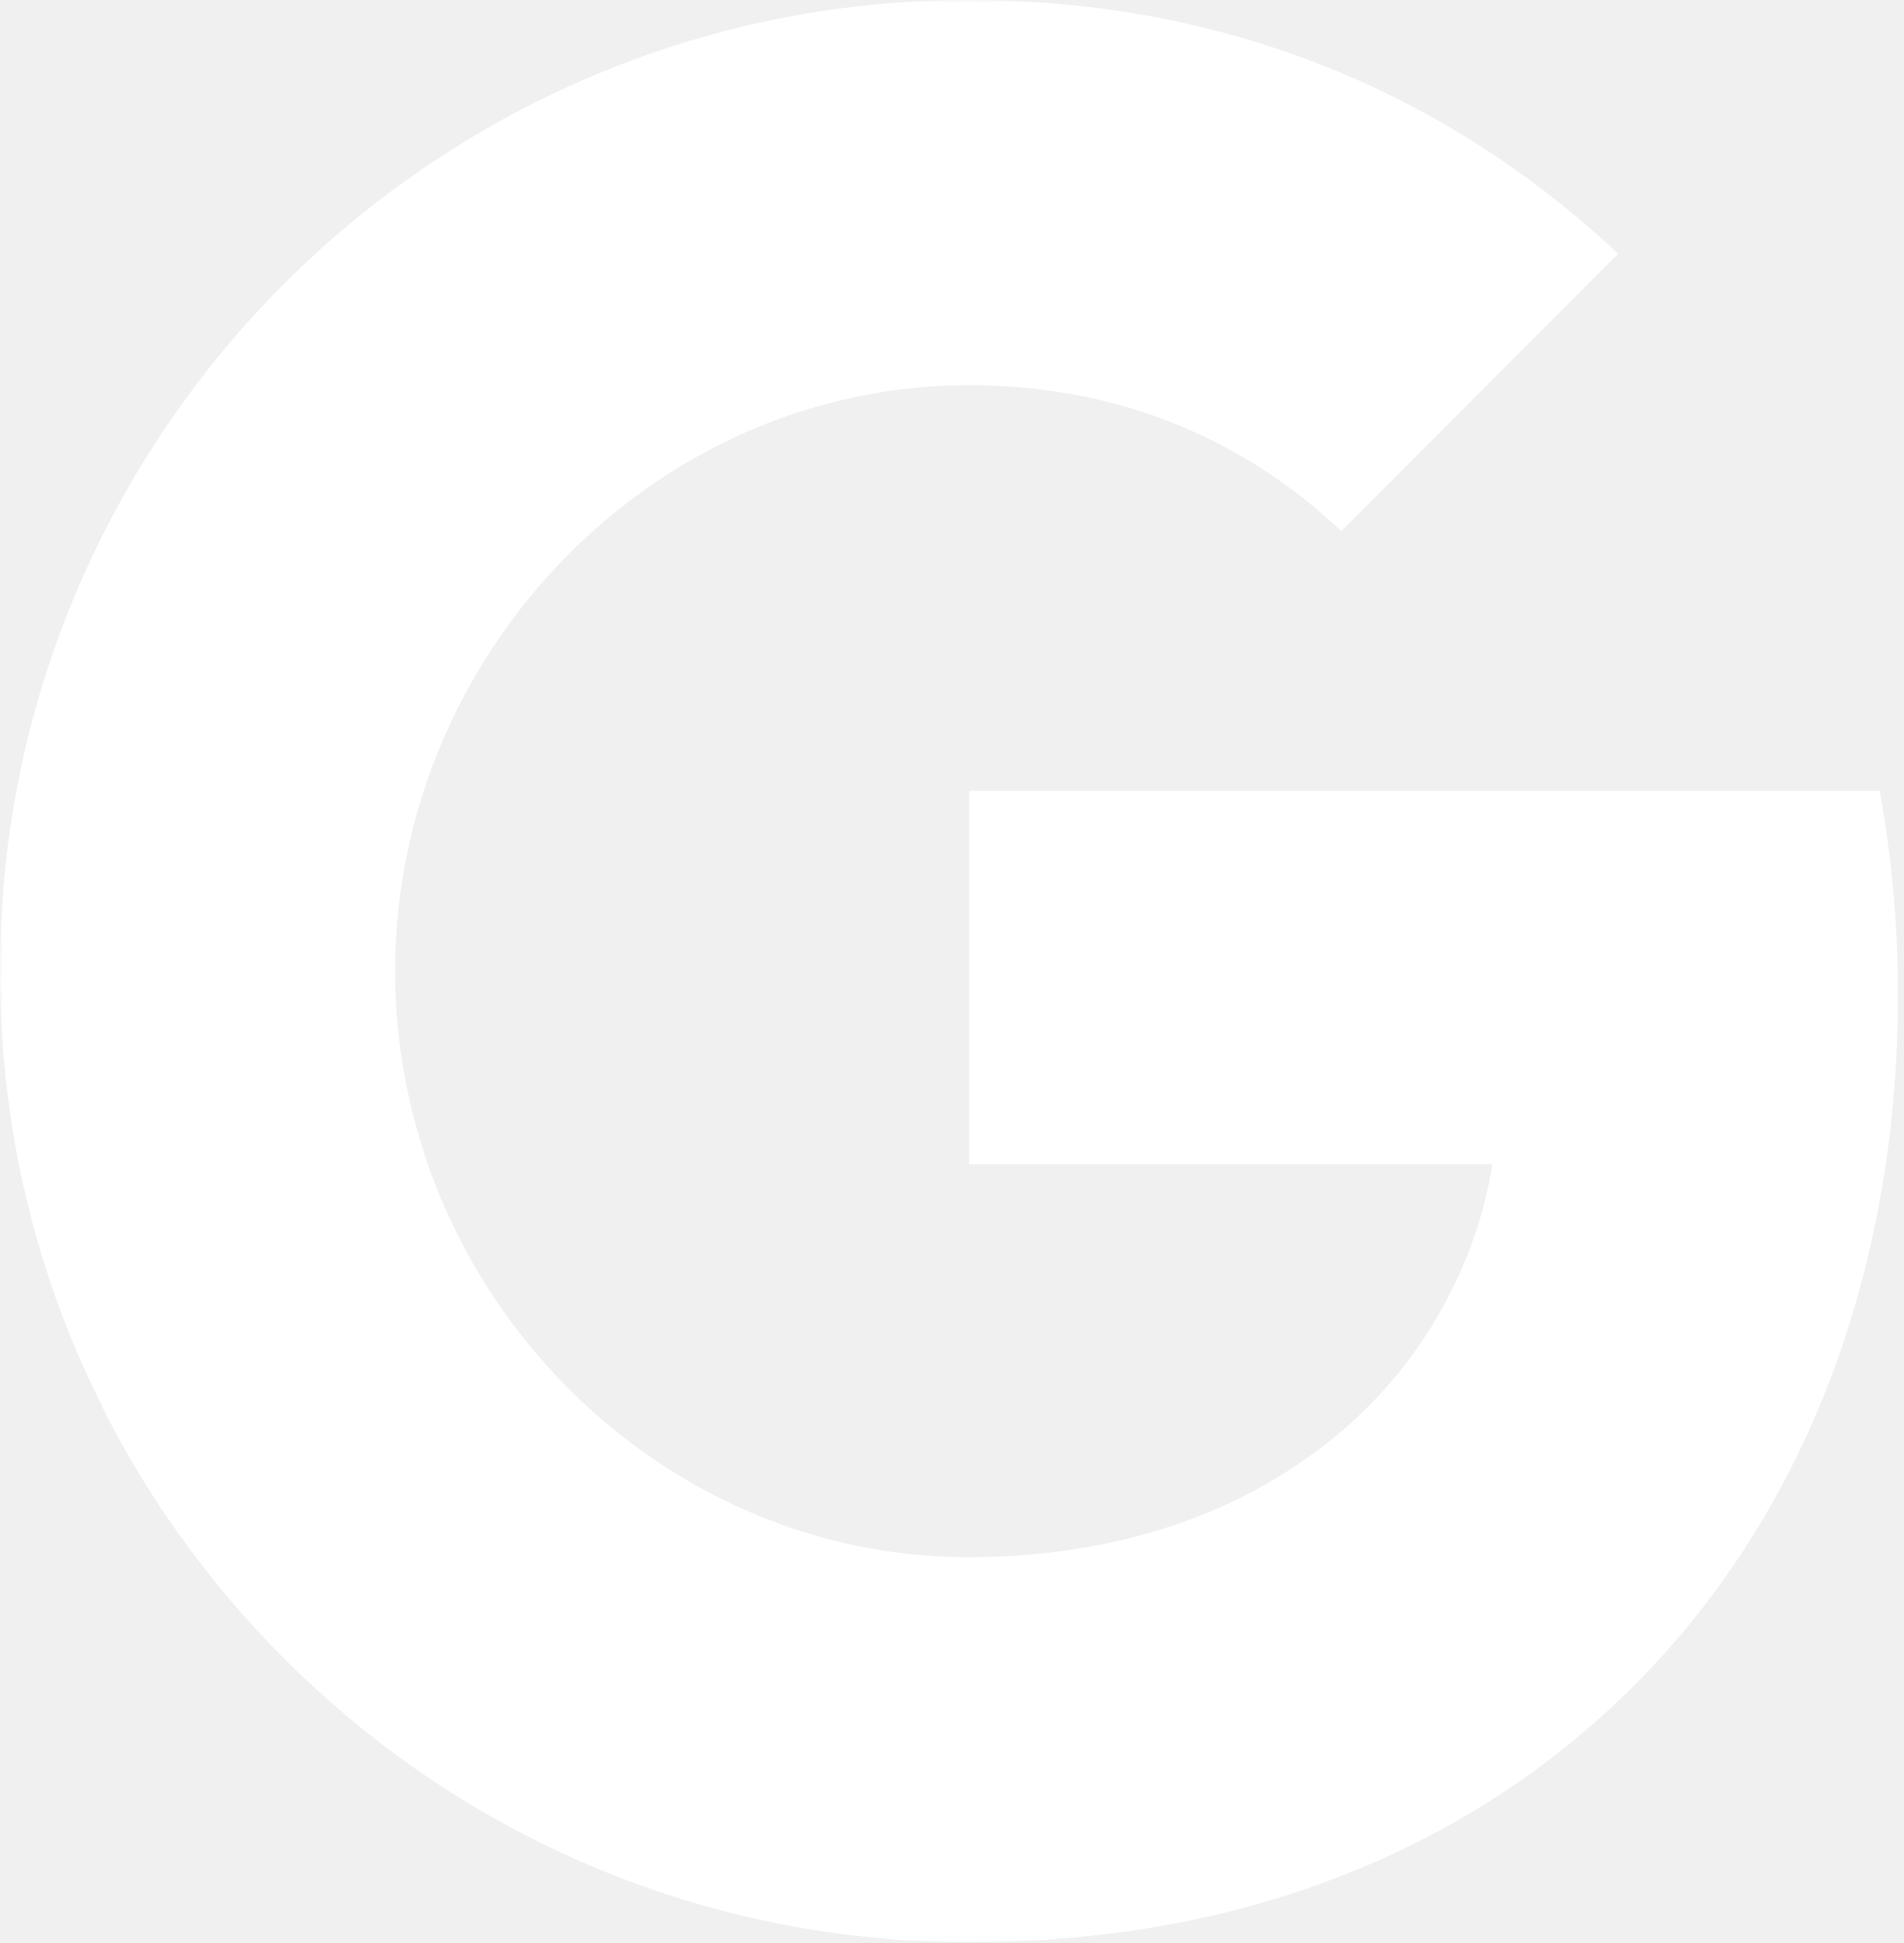
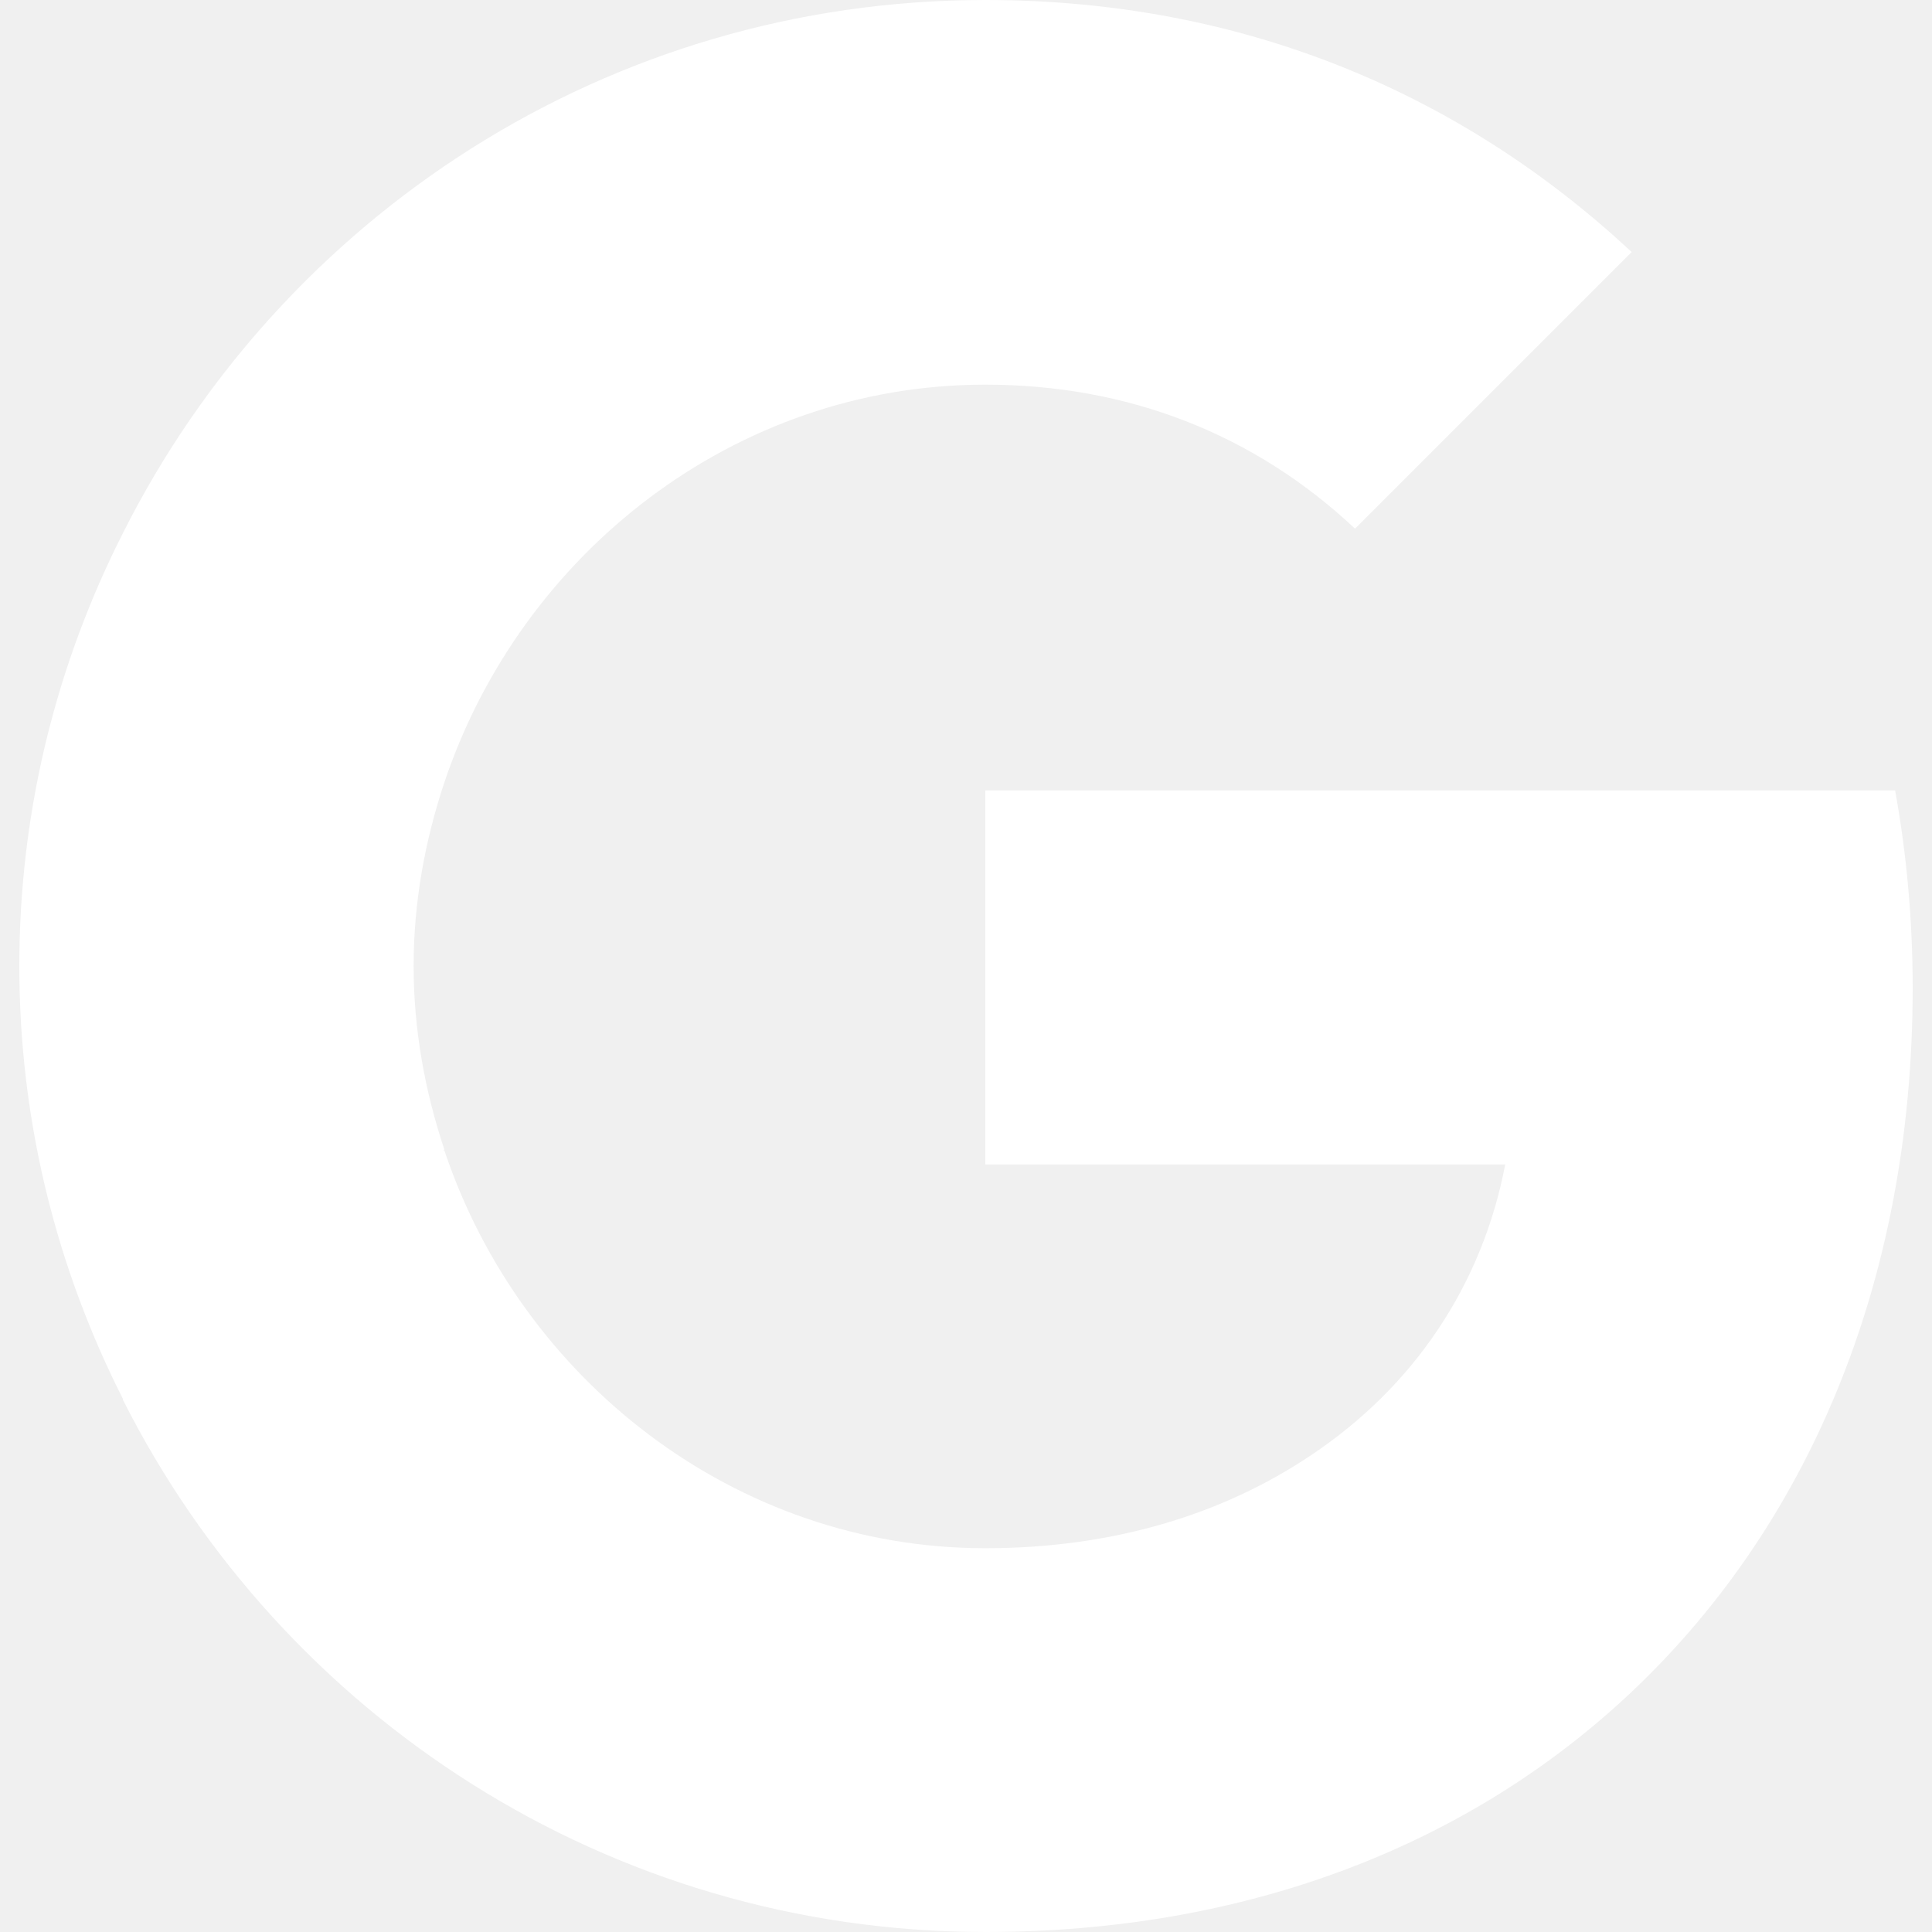
- <svg xmlns="http://www.w3.org/2000/svg" width="245" height="250" viewBox="0 0 245 250" fill="none">
-   <mask id="mask0_36_212" style="mask-type:luminance" maskUnits="userSpaceOnUse" x="0" y="0" width="245" height="250">
-     <path d="M244.228 0H0V249.893H244.228V0Z" fill="white" />
-   </mask>
-   <g mask="url(#mask0_36_212)">
-     <mask id="mask1_36_212" style="mask-type:luminance" maskUnits="userSpaceOnUse" x="0" y="0" width="245" height="250">
-       <path d="M241.882 101.766H124.715V149.804H192.04C190.958 156.602 188.528 163.29 184.969 169.389C180.892 176.376 175.851 181.695 170.684 185.745C155.208 197.88 137.164 200.361 124.633 200.361C92.979 200.361 65.932 179.428 55.461 150.983C55.039 149.951 54.758 148.884 54.416 147.83C52.103 140.591 50.839 132.923 50.839 124.954C50.839 116.661 52.208 108.722 54.704 101.224C64.549 71.651 92.206 49.563 124.656 49.563C131.183 49.563 137.469 50.358 143.429 51.943C157.051 55.567 166.687 62.704 172.591 68.349L208.217 32.65C186.546 12.319 158.296 3.07387e-08 124.597 3.07387e-08C97.657 -0.001 72.785 8.588 52.403 23.102C35.874 34.873 22.318 50.633 13.169 68.937C4.66 85.908 0 104.714 0 124.935C0 145.158 4.667 164.16 13.176 180.974V181.088C22.165 198.938 35.309 214.307 51.284 226.025C65.24 236.26 90.264 249.893 124.597 249.893C144.341 249.893 161.839 246.251 177.272 239.425C188.404 234.501 198.268 228.078 207.198 219.825C218.997 208.918 228.239 195.428 234.546 179.907C240.854 164.386 244.228 146.835 244.228 127.807C244.228 118.944 243.358 109.944 241.882 101.766Z" fill="white" />
-     </mask>
-     <g mask="url(#mask1_36_212)">
-       <g filter="url(#filter0_f_36_212)">
-         <path d="M-1.797 125.785C-1.667 145.687 3.875 166.223 12.265 182.799V182.913C18.327 194.953 26.612 204.462 36.049 213.884L93.043 192.606C82.26 187.001 80.614 183.568 72.885 177.301C64.986 169.151 59.099 159.795 55.432 148.825H55.285L55.432 148.711C53.02 141.466 52.782 133.776 52.693 125.785H-1.797Z" fill="white" />
-       </g>
-       <g filter="url(#filter1_f_36_212)">
-         <path d="M124.716 -0.909C119.083 19.341 121.237 39.024 124.716 50.477C131.221 50.482 137.488 51.275 143.43 52.856C157.051 56.479 166.687 63.616 172.59 69.261L209.129 32.651C187.483 12.344 161.434 -0.877 124.716 -0.909Z" fill="white" />
-       </g>
-       <g filter="url(#filter2_f_36_212)">
-         <path d="M124.594 -1.069C96.963 -1.069 71.452 7.739 50.547 22.627C42.785 28.154 35.662 34.54 29.319 41.641C27.658 57.59 41.758 77.195 69.68 77.032C83.228 60.908 103.266 50.475 125.567 50.475C125.587 50.475 125.607 50.477 125.627 50.477L124.716 -1.065C124.675 -1.065 124.635 -1.069 124.594 -1.069Z" fill="white" />
-       </g>
-       <g filter="url(#filter3_f_36_212)">
-         <path d="M215.793 131.556L191.13 148.892C190.048 155.691 187.616 162.379 184.057 168.476C179.98 175.464 174.939 180.783 169.773 184.834C154.328 196.944 136.333 199.436 123.805 199.447C110.857 222.012 108.587 233.315 124.716 251.527C144.675 251.512 162.369 247.826 177.976 240.923C189.258 235.933 199.253 229.423 208.303 221.058C220.261 210.006 229.628 196.335 236.02 180.606C242.413 164.877 245.831 147.09 245.831 127.807L215.793 131.556Z" fill="white" />
-       </g>
-       <g filter="url(#filter4_f_36_212)">
-         <path d="M122.895 99.941V151.629H241.554C242.598 144.551 246.049 135.39 246.049 127.807C246.049 118.945 245.181 108.12 243.705 99.941H122.895Z" fill="white" />
-       </g>
-       <g filter="url(#filter5_f_36_212)">
-         <path d="M29.885 39.816C22.563 48.014 16.307 57.189 11.347 67.112C2.838 84.083 -1.822 104.715 -1.822 124.936C-1.822 125.221 -1.799 125.5 -1.797 125.785C1.972 133.178 50.26 131.762 52.693 125.785C52.69 125.506 52.66 125.234 52.66 124.954C52.66 116.661 54.029 110.547 56.525 103.049C59.605 93.8 64.426 85.283 70.591 77.945C71.989 76.119 75.717 72.195 76.804 69.84C77.219 68.944 76.052 68.44 75.987 68.125C75.914 67.772 74.35 68.056 74 67.793C72.887 66.958 70.684 66.522 69.346 66.134C66.487 65.306 61.749 63.479 59.117 61.585C50.797 55.6 37.814 48.45 29.885 39.816Z" fill="white" />
-       </g>
-       <g filter="url(#filter6_f_36_212)">
-         <path d="M59.296 68.16C78.588 80.117 84.136 62.124 96.962 56.494L74.65 9.151C66.442 12.681 58.688 17.066 51.493 22.19C40.748 29.842 31.259 39.18 23.42 49.806L59.296 68.16Z" fill="white" />
-       </g>
-       <g filter="url(#filter7_f_36_212)">
-         <path d="M67.148 188.948C41.251 198.514 37.196 198.857 34.812 215.278C39.368 219.827 44.262 224.035 49.463 227.849C63.419 238.086 90.265 251.718 124.597 251.718C124.638 251.718 124.676 251.714 124.716 251.714V198.535C124.691 198.535 124.661 198.536 124.634 198.536C111.778 198.536 101.505 195.081 90.971 189.073C88.374 187.591 83.662 191.569 81.267 189.791C77.963 187.338 70.013 191.904 67.148 188.948Z" fill="white" />
-       </g>
-       <g opacity="0.5" filter="url(#filter8_f_36_212)">
-         <path d="M109.55 196.859V250.793C114.353 251.368 119.353 251.718 124.597 251.718C129.855 251.718 134.941 251.442 139.882 250.933V197.223C134.344 198.192 129.128 198.536 124.634 198.536C119.459 198.536 114.426 197.92 109.55 196.859Z" fill="white" />
-       </g>
-     </g>
-   </g>
-   <defs>
-     <filter id="filter0_f_36_212" x="-2.266" y="125.315" width="95.779" height="89.04" filterUnits="userSpaceOnUse" color-interpolation-filters="sRGB">
-       <feFlood flood-opacity="0" result="BackgroundImageFix" />
-       <feBlend mode="normal" in="SourceGraphic" in2="BackgroundImageFix" result="shape" />
-       <feGaussianBlur stdDeviation="0.235" result="effect1_foregroundBlur_36_212" />
-     </filter>
-     <filter id="filter1_f_36_212" x="120.782" y="-1.379" width="88.817" height="71.11" filterUnits="userSpaceOnUse" color-interpolation-filters="sRGB">
-       <feFlood flood-opacity="0" result="BackgroundImageFix" />
-       <feBlend mode="normal" in="SourceGraphic" in2="BackgroundImageFix" result="shape" />
-       <feGaussianBlur stdDeviation="0.235" result="effect1_foregroundBlur_36_212" />
-     </filter>
-     <filter id="filter2_f_36_212" x="28.718" y="-1.539" width="97.38" height="79.043" filterUnits="userSpaceOnUse" color-interpolation-filters="sRGB">
-       <feFlood flood-opacity="0" result="BackgroundImageFix" />
-       <feBlend mode="normal" in="SourceGraphic" in2="BackgroundImageFix" result="shape" />
-       <feGaussianBlur stdDeviation="0.235" result="effect1_foregroundBlur_36_212" />
-     </filter>
-     <filter id="filter3_f_36_212" x="112.881" y="127.337" width="133.42" height="124.661" filterUnits="userSpaceOnUse" color-interpolation-filters="sRGB">
-       <feFlood flood-opacity="0" result="BackgroundImageFix" />
-       <feBlend mode="normal" in="SourceGraphic" in2="BackgroundImageFix" result="shape" />
-       <feGaussianBlur stdDeviation="0.235" result="effect1_foregroundBlur_36_212" />
-     </filter>
-     <filter id="filter4_f_36_212" x="122.425" y="99.471" width="124.094" height="52.628" filterUnits="userSpaceOnUse" color-interpolation-filters="sRGB">
-       <feFlood flood-opacity="0" result="BackgroundImageFix" />
-       <feBlend mode="normal" in="SourceGraphic" in2="BackgroundImageFix" result="shape" />
-       <feGaussianBlur stdDeviation="0.235" result="effect1_foregroundBlur_36_212" />
-     </filter>
-     <filter id="filter5_f_36_212" x="-2.292" y="39.346" width="79.655" height="91.937" filterUnits="userSpaceOnUse" color-interpolation-filters="sRGB">
-       <feFlood flood-opacity="0" result="BackgroundImageFix" />
-       <feBlend mode="normal" in="SourceGraphic" in2="BackgroundImageFix" result="shape" />
-       <feGaussianBlur stdDeviation="0.235" result="effect1_foregroundBlur_36_212" />
-     </filter>
-     <filter id="filter6_f_36_212" x="20.116" y="5.847" width="80.152" height="69.637" filterUnits="userSpaceOnUse" color-interpolation-filters="sRGB">
-       <feFlood flood-opacity="0" result="BackgroundImageFix" />
-       <feBlend mode="normal" in="SourceGraphic" in2="BackgroundImageFix" result="shape" />
-       <feGaussianBlur stdDeviation="1.652" result="effect1_foregroundBlur_36_212" />
-     </filter>
-     <filter id="filter7_f_36_212" x="34.342" y="188.265" width="90.844" height="63.924" filterUnits="userSpaceOnUse" color-interpolation-filters="sRGB">
-       <feFlood flood-opacity="0" result="BackgroundImageFix" />
-       <feBlend mode="normal" in="SourceGraphic" in2="BackgroundImageFix" result="shape" />
-       <feGaussianBlur stdDeviation="0.235" result="effect1_foregroundBlur_36_212" />
-     </filter>
-     <filter id="filter8_f_36_212" x="109.08" y="196.389" width="31.273" height="55.799" filterUnits="userSpaceOnUse" color-interpolation-filters="sRGB">
-       <feFlood flood-opacity="0" result="BackgroundImageFix" />
-       <feBlend mode="normal" in="SourceGraphic" in2="BackgroundImageFix" result="shape" />
-       <feGaussianBlur stdDeviation="0.235" result="effect1_foregroundBlur_36_212" />
-     </filter>
-   </defs>
+ <svg xmlns="http://www.w3.org/2000/svg" viewBox="0 0 512 512" fill-rule="evenodd" clip-rule="evenodd" stroke-linejoin="round" stroke-miterlimit="2">
+   <path d="M32.582 370.734C15.127 336.291 5.12 297.425 5.12 256c0-41.426 10.007-80.291 27.462-114.735C74.705 57.484 161.047 0 261.12 0c69.12 0 126.836 25.367 171.287 66.793l-73.31 73.309c-26.763-25.135-60.276-38.168-97.977-38.168-66.56 0-123.113 44.917-143.36 105.426-5.12 15.36-8.146 31.65-8.146 48.64 0 16.989 3.026 33.28 8.146 48.64l-.303.232h.303c20.247 60.51 76.8 105.426 143.36 105.426 34.443 0 63.534-9.31 86.341-24.67 27.23-18.152 45.382-45.148 51.433-77.032H261.12v-99.142h241.105c3.025 16.757 4.654 34.211 4.654 52.364 0 77.963-27.927 143.592-76.334 188.276-42.356 39.098-100.305 61.905-169.425 61.905-100.073 0-186.415-57.483-228.538-141.032v-.233z" fill="#fff" />
</svg>
